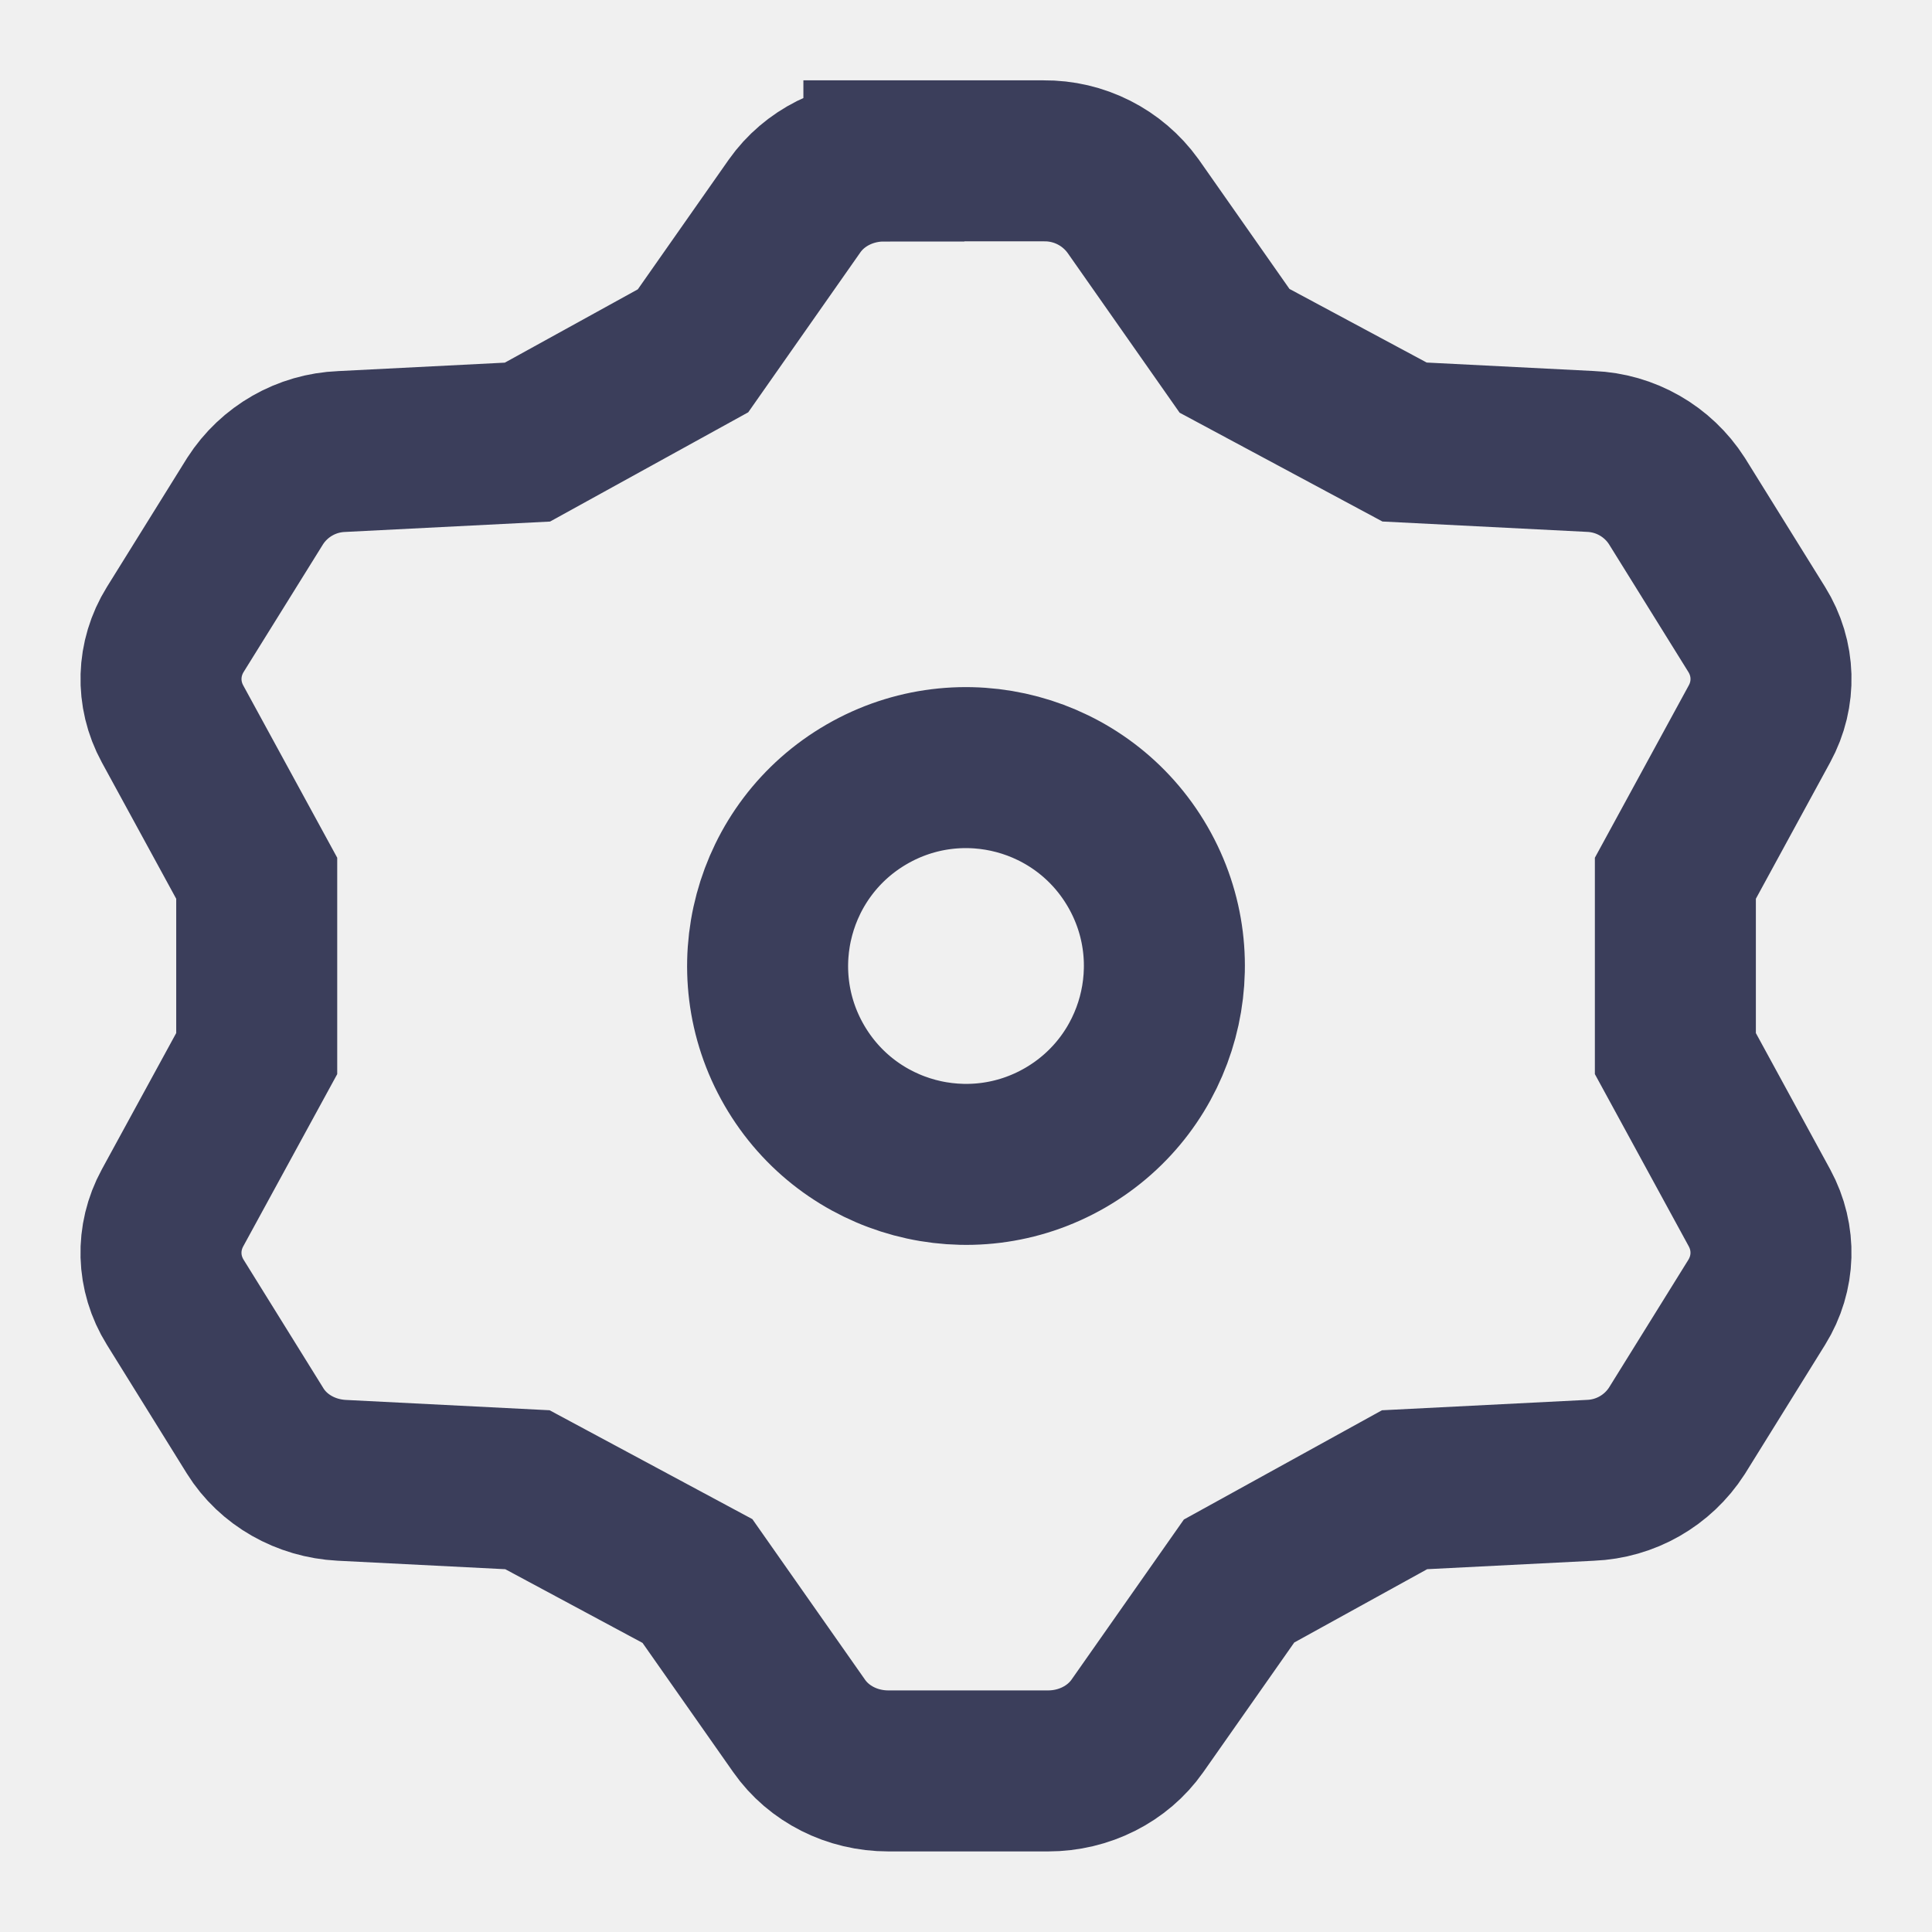
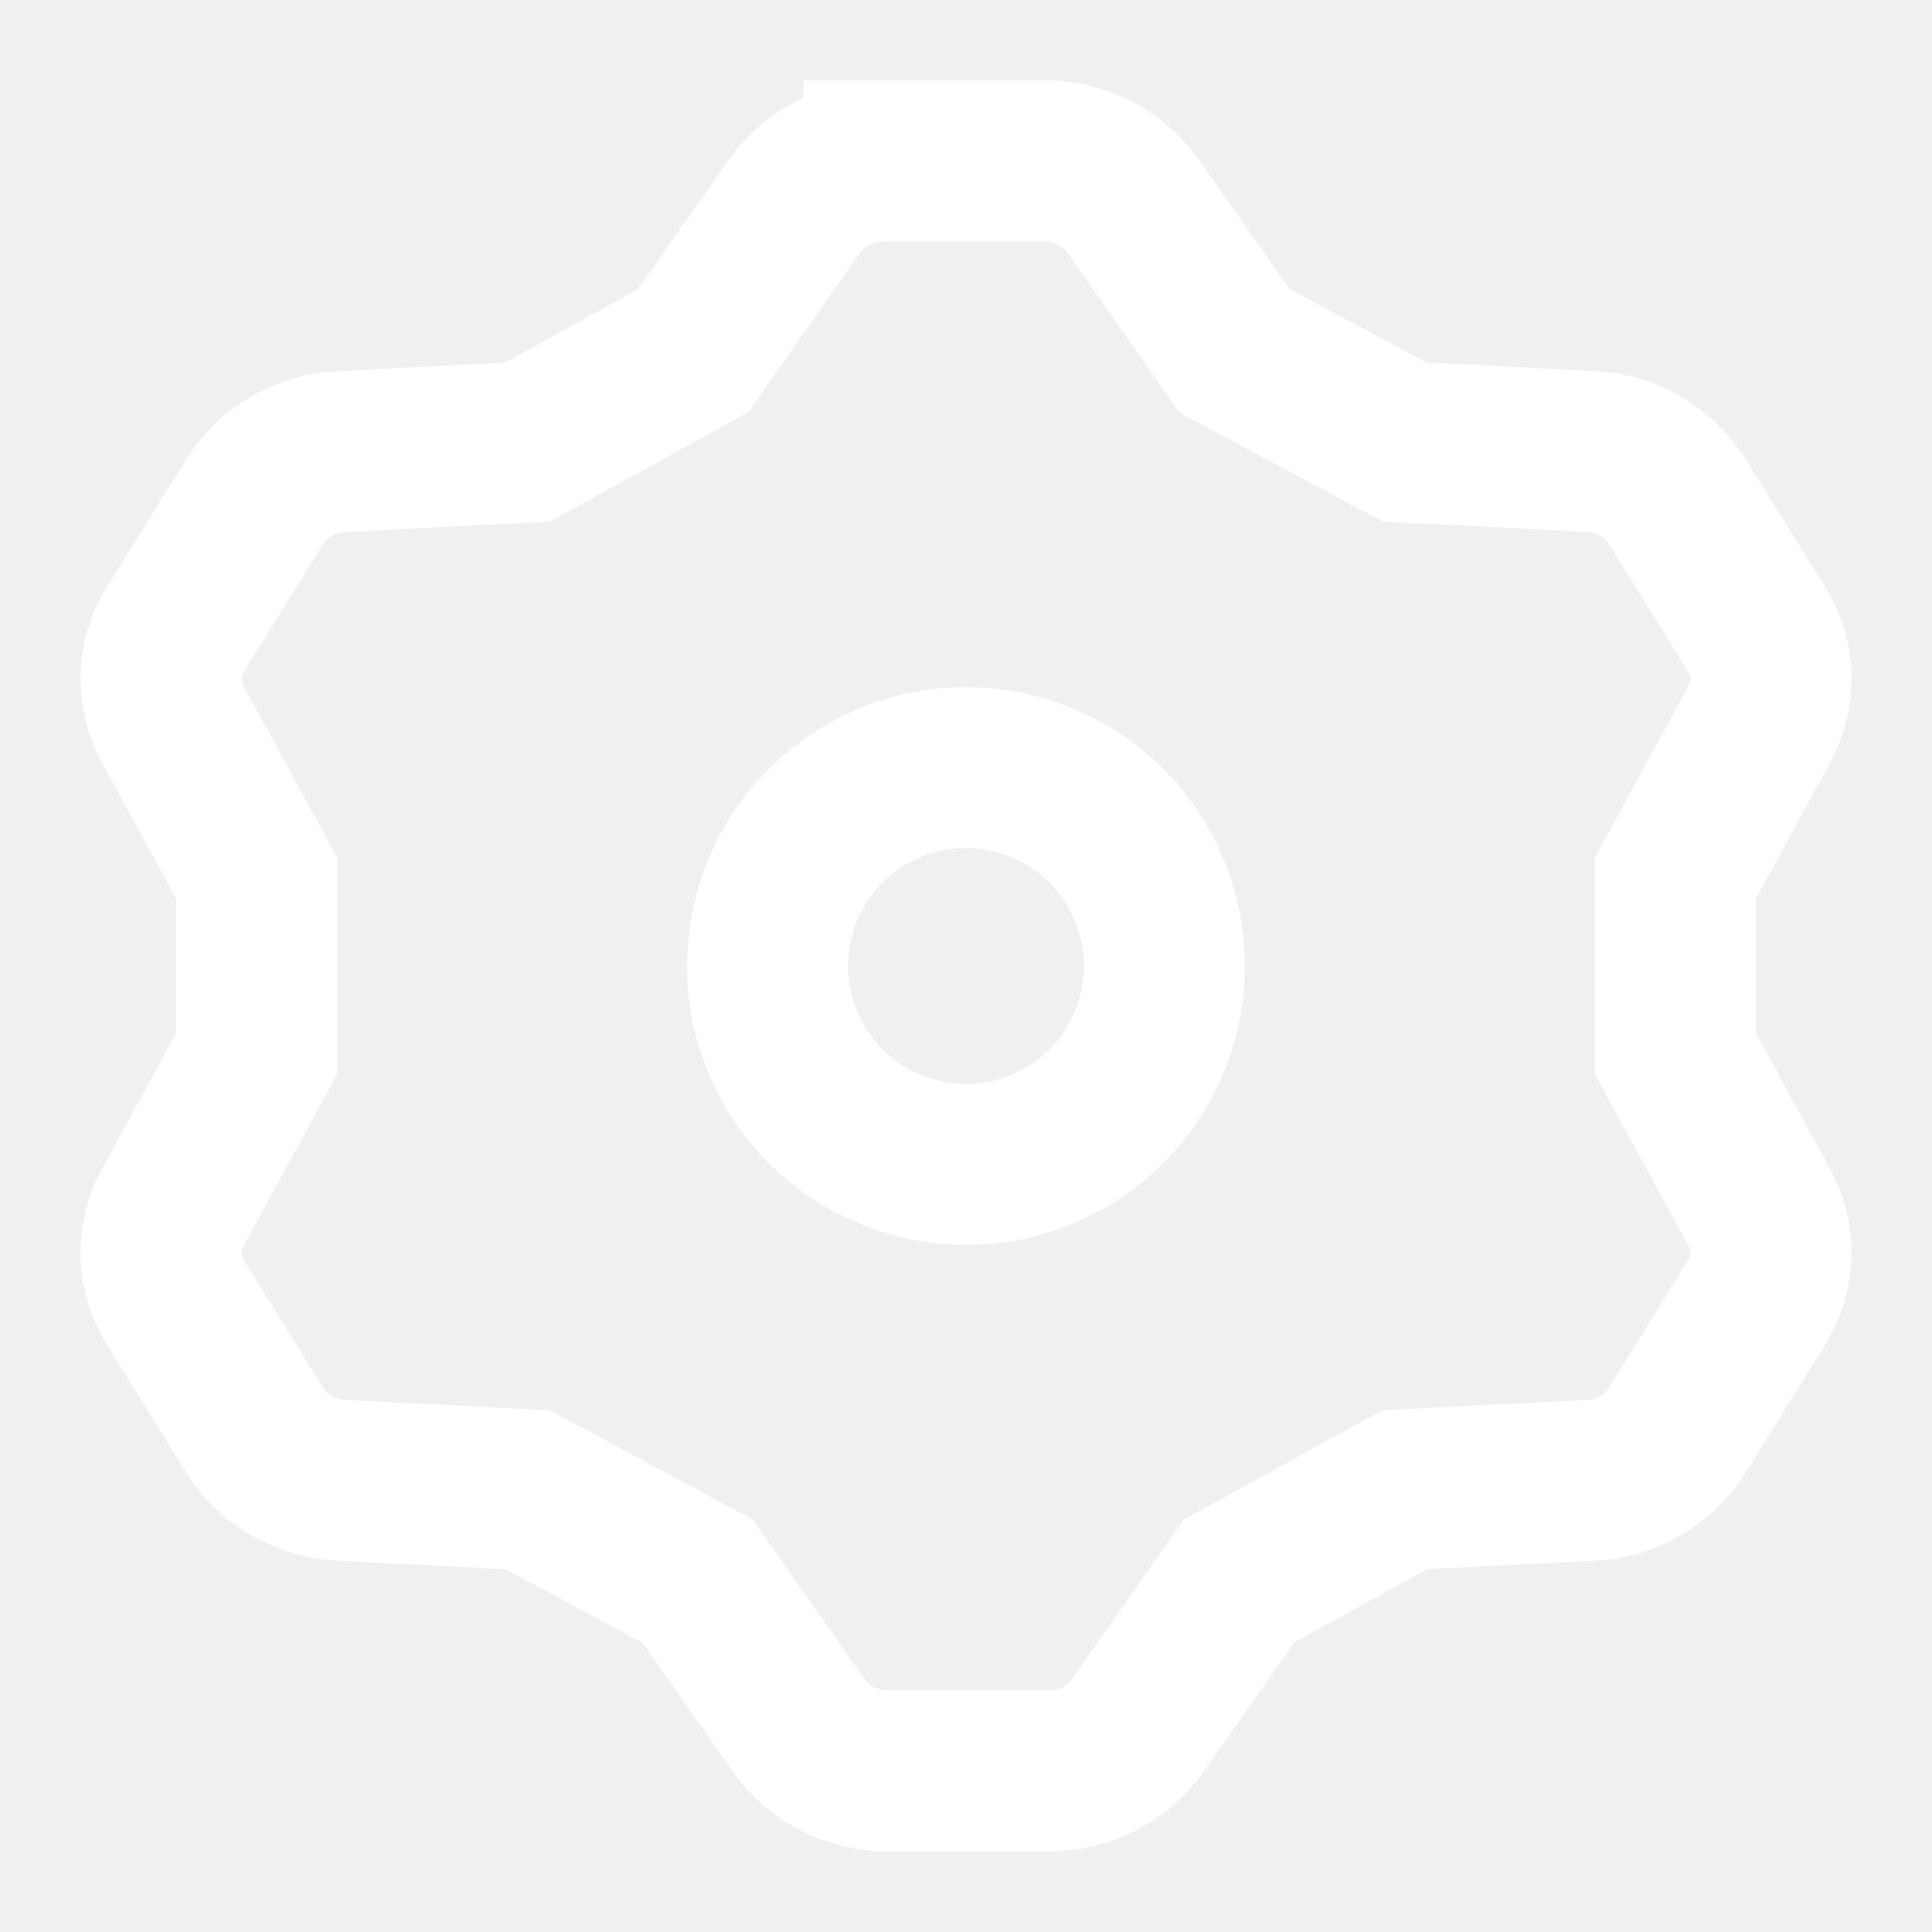
<svg xmlns="http://www.w3.org/2000/svg" fill="none" height="24" width="24">
-   <path d="M10.98 2c-.447 0-.864.21-1.109.558l-1.262 1.8-2.057 1.134-2.308.117a1.34 1.34 0 0 0-1.074.614L2.177 7.82c-.223.36-.236.801-.034 1.172l1.046 1.918v2.178l-1.046 1.917c-.202.371-.19.812.034 1.172l.993 1.599c.224.36.628.59 1.074.613l2.308.117 2.112 1.134 1.263 1.8c.244.349.66.559 1.108.559h1.985c.447 0 .864-.21 1.109-.559l1.263-1.8 2.056-1.134 2.308-.117a1.34 1.34 0 0 0 1.074-.613l.993-1.599c.223-.36.236-.8.034-1.172l-1.045-1.917v-2.178l1.045-1.918c.202-.37.19-.812-.034-1.172l-.993-1.598a1.339 1.339 0 0 0-1.074-.614l-2.308-.117-2.112-1.133-1.262-1.8a1.351 1.351 0 0 0-1.109-.56H10.98Z" stroke="#3B3E5B" stroke-width="2" />
-   <path d="M10.768 9.866a2.464 2.464 0 1 1 2.464 4.268 2.464 2.464 0 0 1-2.464-4.268Z" stroke="#3B3E5B" stroke-width="2" />
+   <path d="M10.98 2c-.447 0-.864.21-1.109.558l-1.262 1.8-2.057 1.134-2.308.117a1.34 1.34 0 0 0-1.074.614L2.177 7.82c-.223.36-.236.801-.034 1.172l1.046 1.918v2.178l-1.046 1.917c-.202.371-.19.812.034 1.172l.993 1.599c.224.36.628.59 1.074.613l2.308.117 2.112 1.134 1.263 1.8c.244.349.66.559 1.108.559h1.985c.447 0 .864-.21 1.109-.559l1.263-1.8 2.056-1.134 2.308-.117a1.34 1.34 0 0 0 1.074-.613l.993-1.599c.223-.36.236-.8.034-1.172l-1.045-1.917v-2.178l1.045-1.918c.202-.37.19-.812-.034-1.172l-.993-1.598a1.339 1.339 0 0 0-1.074-.614l-2.308-.117-2.112-1.133-1.262-1.8a1.351 1.351 0 0 0-1.109-.56H10.98Z" stroke="#FFFFFF" stroke-width="2" />
+   <path d="M10.768 9.866a2.464 2.464 0 1 1 2.464 4.268 2.464 2.464 0 0 1-2.464-4.268Z" stroke="#FFFFFF" stroke-width="2" />
</svg>
